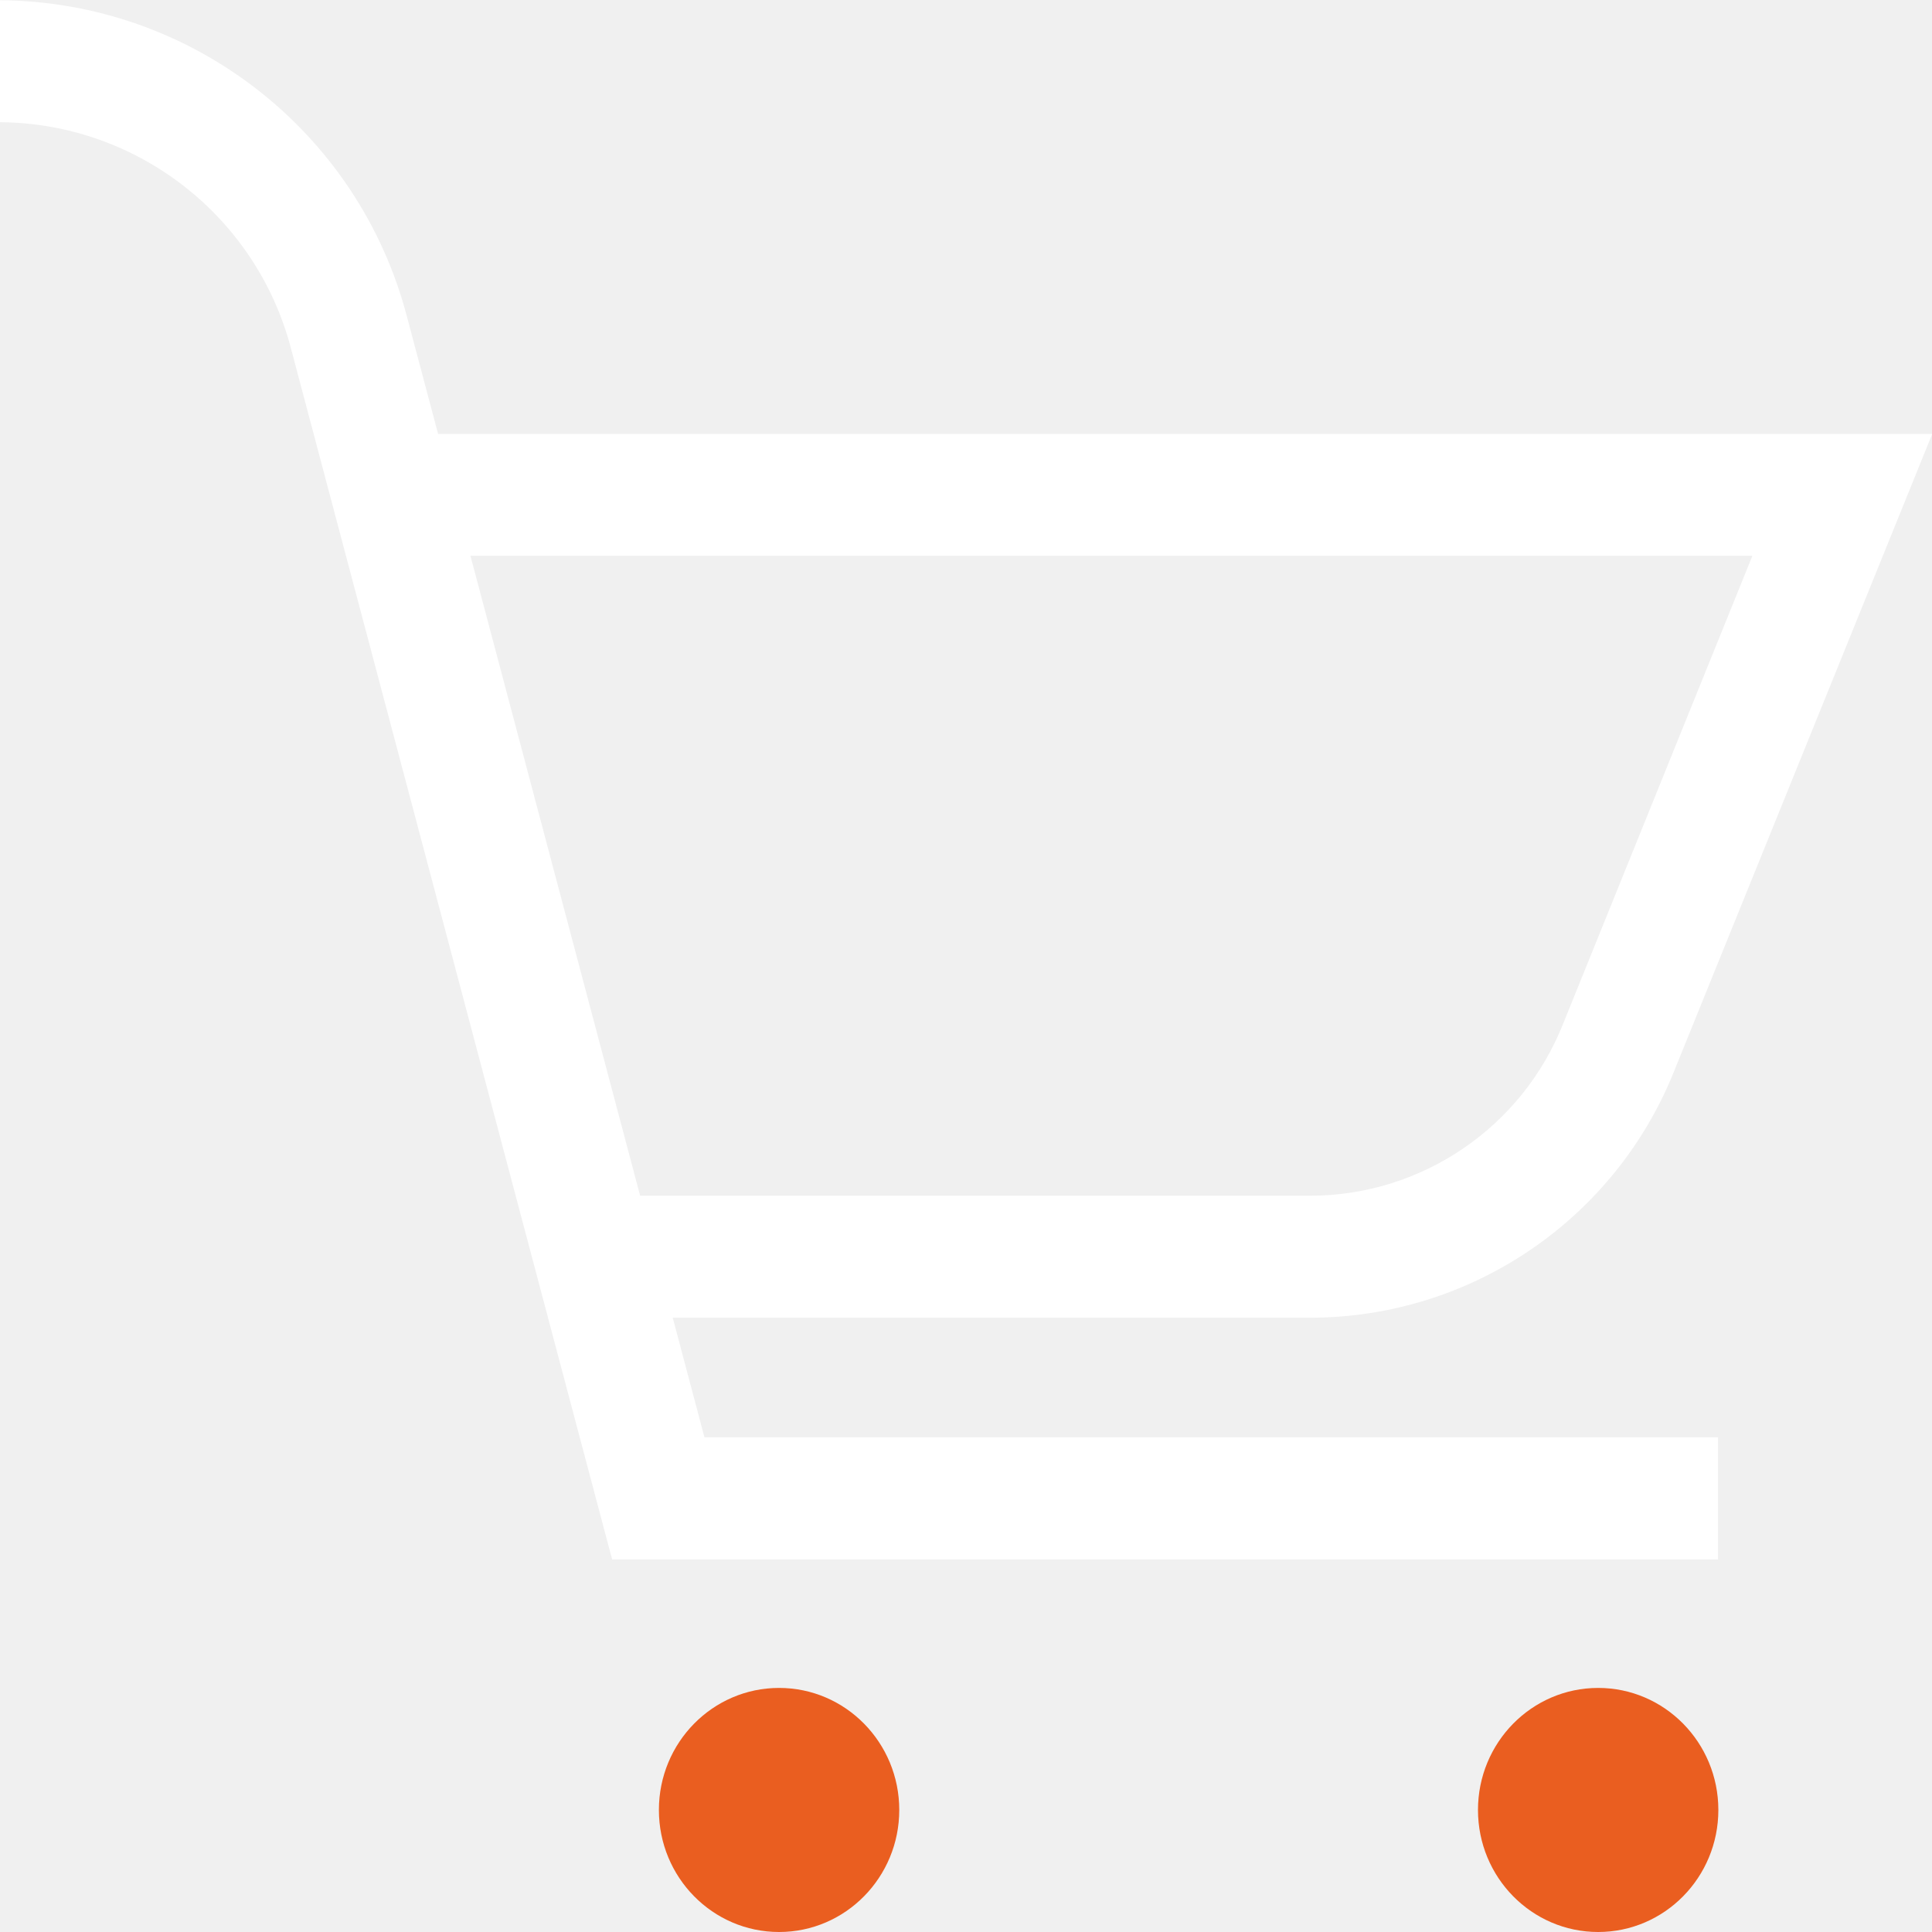
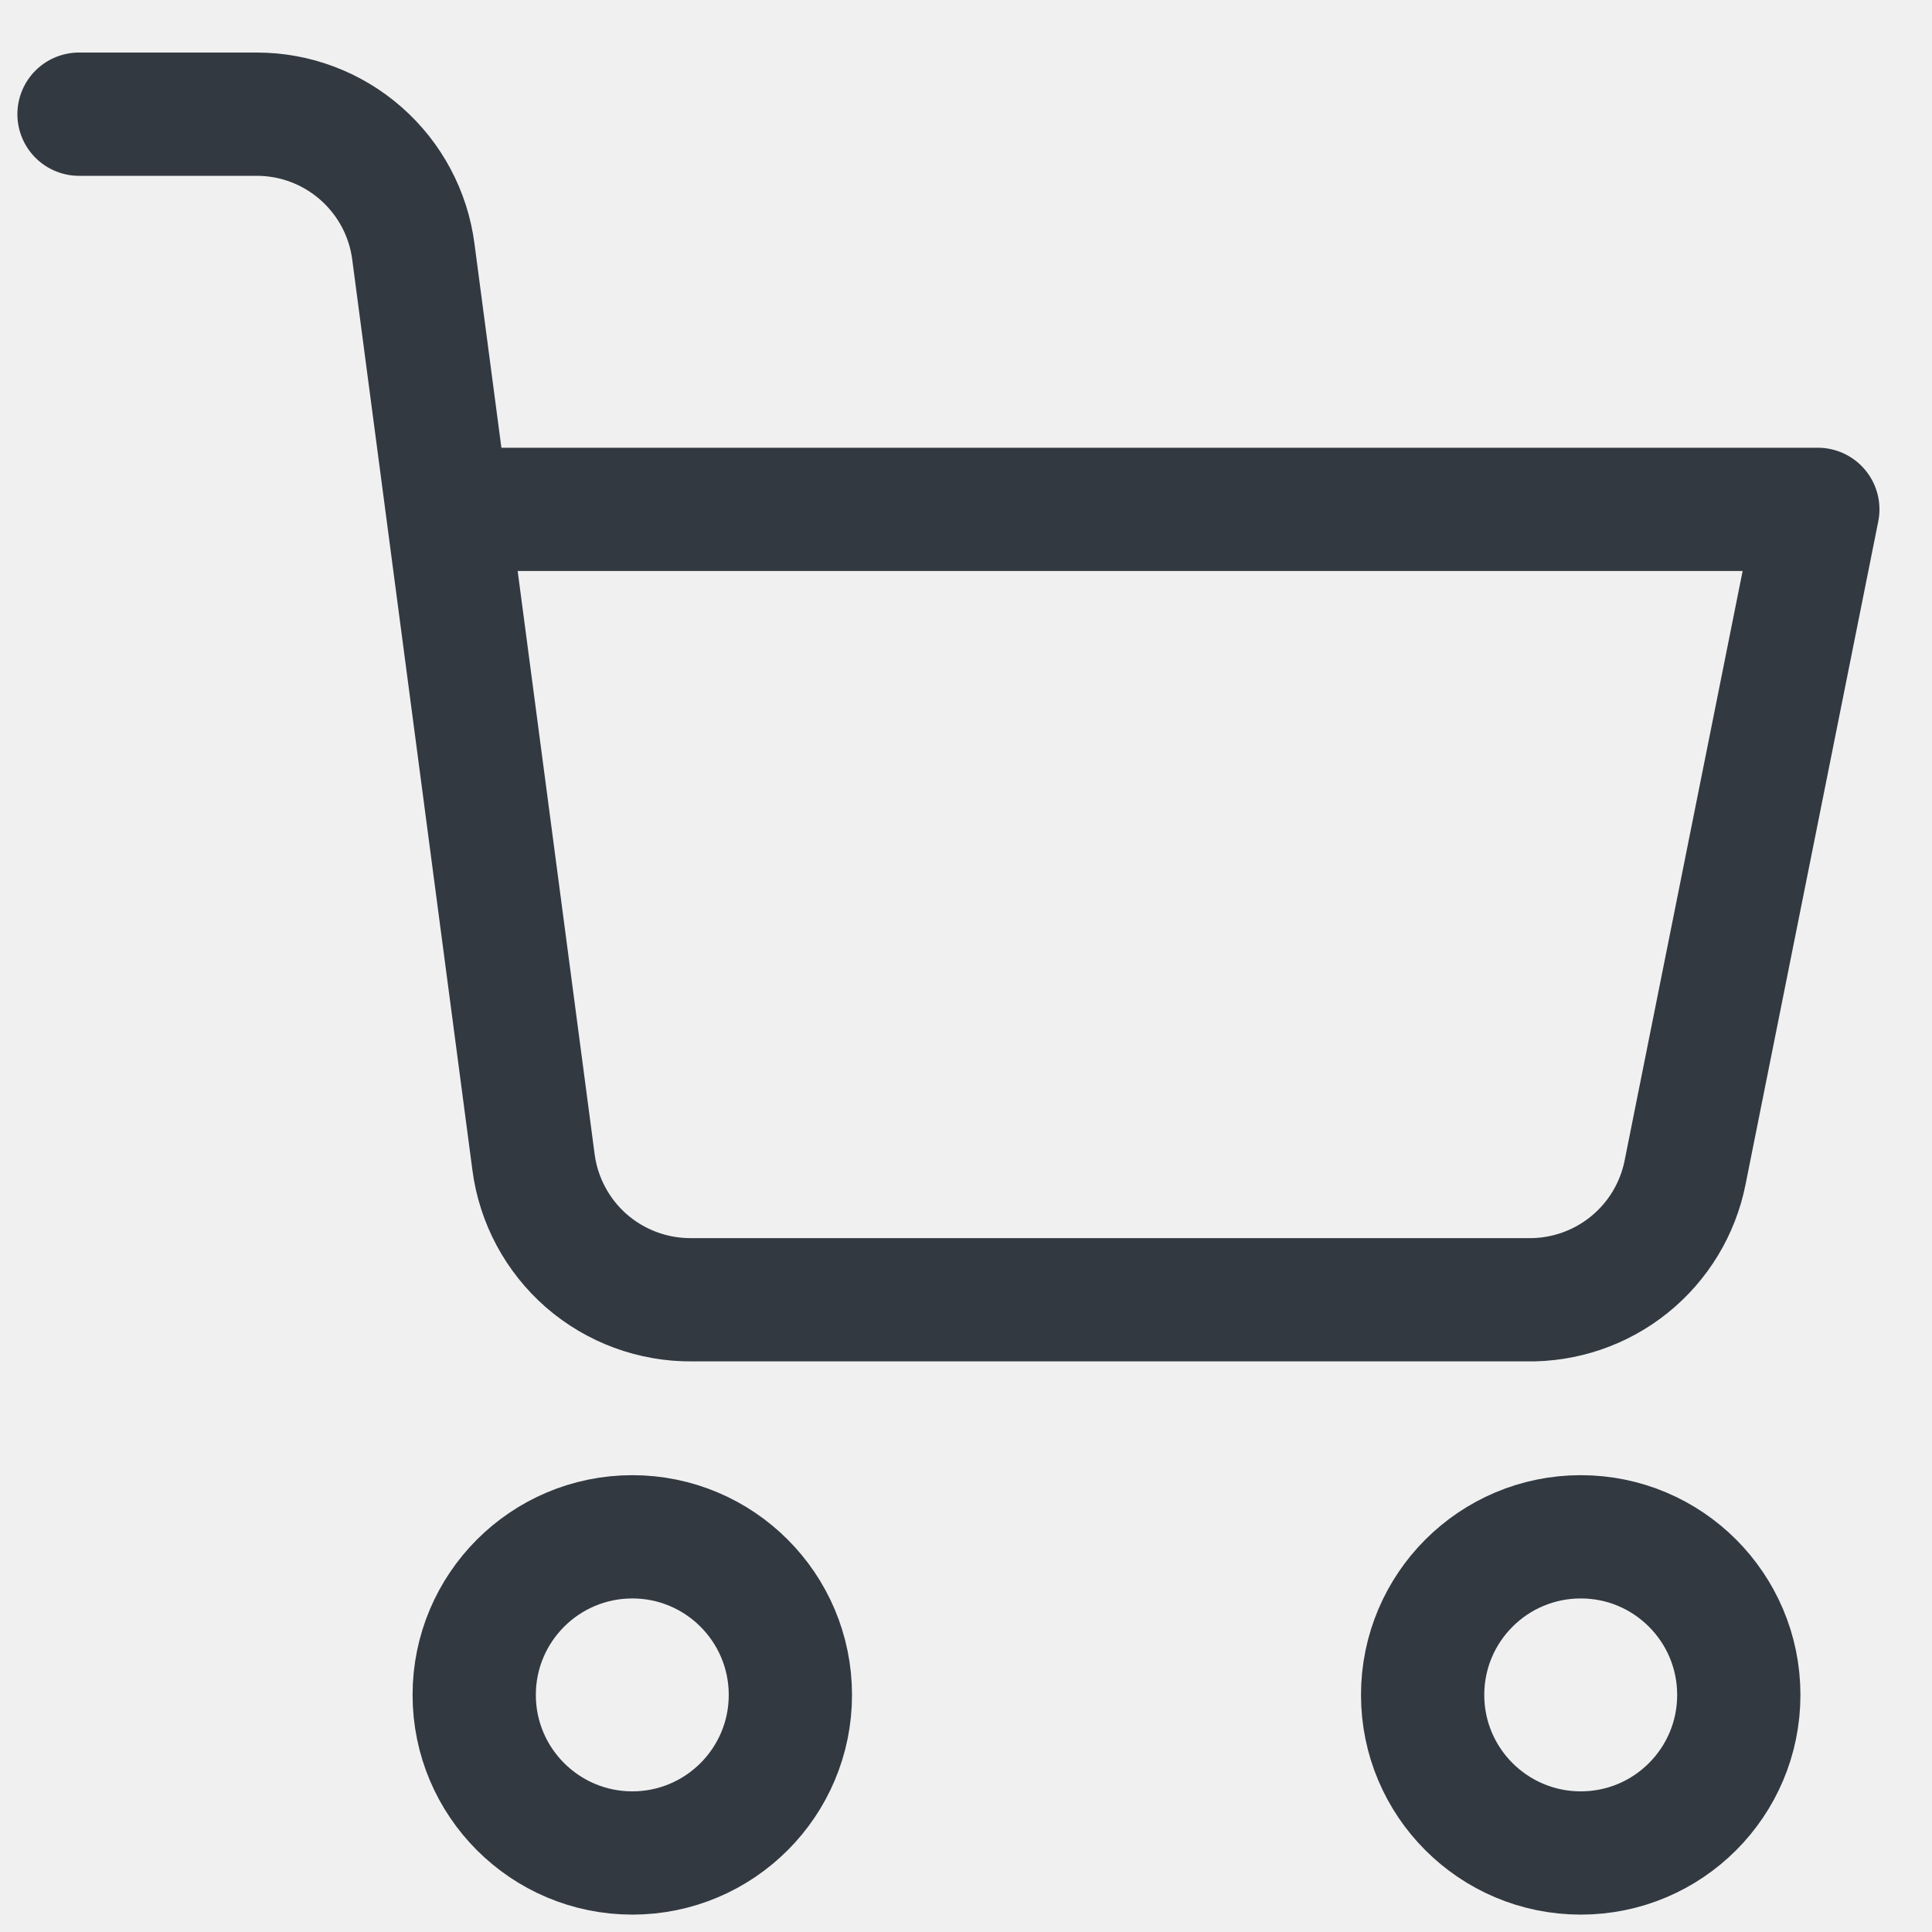
- <svg xmlns="http://www.w3.org/2000/svg" width="24" height="24" viewBox="0 0 24 24">
-   <g id="cart" transform="translate(-148 -530)">
-     <path id="Контур_33" data-name="Контур 33" d="M204.4-454.307H191.809l-.394-1.486h7.923a4.873,4.873,0,0,0,4.523-3.079l3.2-7.9H188.5l-.385-1.45a5.264,5.264,0,0,0-5.06-3.937v1.515a3.766,3.766,0,0,1,3.619,2.816l3.988,15.038H204.4Zm.427-10.951-2.35,5.81a3.385,3.385,0,0,1-3.142,2.14h-8.325l-2.108-7.95Z" transform="translate(-35.058 1002.162)" fill="#fff" />
-     <ellipse id="Эллипс_4" data-name="Эллипс 4" cx="1.493" cy="1.516" rx="1.493" ry="1.516" transform="translate(166.36 550.968)" fill="#ea5e20" />
-     <ellipse id="Эллипс_5" data-name="Эллипс 5" cx="1.493" cy="1.516" rx="1.493" ry="1.516" transform="translate(156.185 550.968)" fill="#ea5e20" />
+ <svg xmlns="http://www.w3.org/2000/svg" width="20" height="20" viewBox="0 0 20 20" fill="none">
+   <g clip-path="url(#clip0_405_6428)">
+     <path d="M6.546 19.182C7.449 19.182 8.182 18.449 8.182 17.546C8.182 16.642 7.449 15.909 6.546 15.909C5.642 15.909 4.909 16.642 4.909 17.546C4.909 18.449 5.642 19.182 6.546 19.182Z" stroke="#323941" stroke-width="1.276" stroke-linecap="round" stroke-linejoin="round" />
+     <path d="M16.364 19.182C17.268 19.182 18 18.449 18 17.546C18 16.642 17.268 15.909 16.364 15.909C15.46 15.909 14.727 16.642 14.727 17.546C14.727 18.449 15.46 19.182 16.364 19.182Z" stroke="#323941" stroke-width="1.276" stroke-linecap="round" stroke-linejoin="round" />
+     <path d="M4.639 5.273H18.818L17.444 12.137C17.369 12.514 17.164 12.852 16.865 13.093C16.566 13.334 16.191 13.462 15.807 13.455H7.159C6.76 13.458 6.373 13.315 6.071 13.053C5.77 12.79 5.575 12.427 5.523 12.031L4.279 2.605C4.228 2.212 4.035 1.851 3.737 1.589C3.439 1.327 3.056 1.182 2.659 1.182H0.818" stroke="#323941" stroke-width="1.276" stroke-linecap="round" stroke-linejoin="round" />
  </g>
+   <defs>
+     <clipPath id="clip0_405_6428">
+       <rect width="19.636" height="19.636" fill="white" transform="translate(0 0.363647)" />
+     </clipPath>
+   </defs>
</svg>
